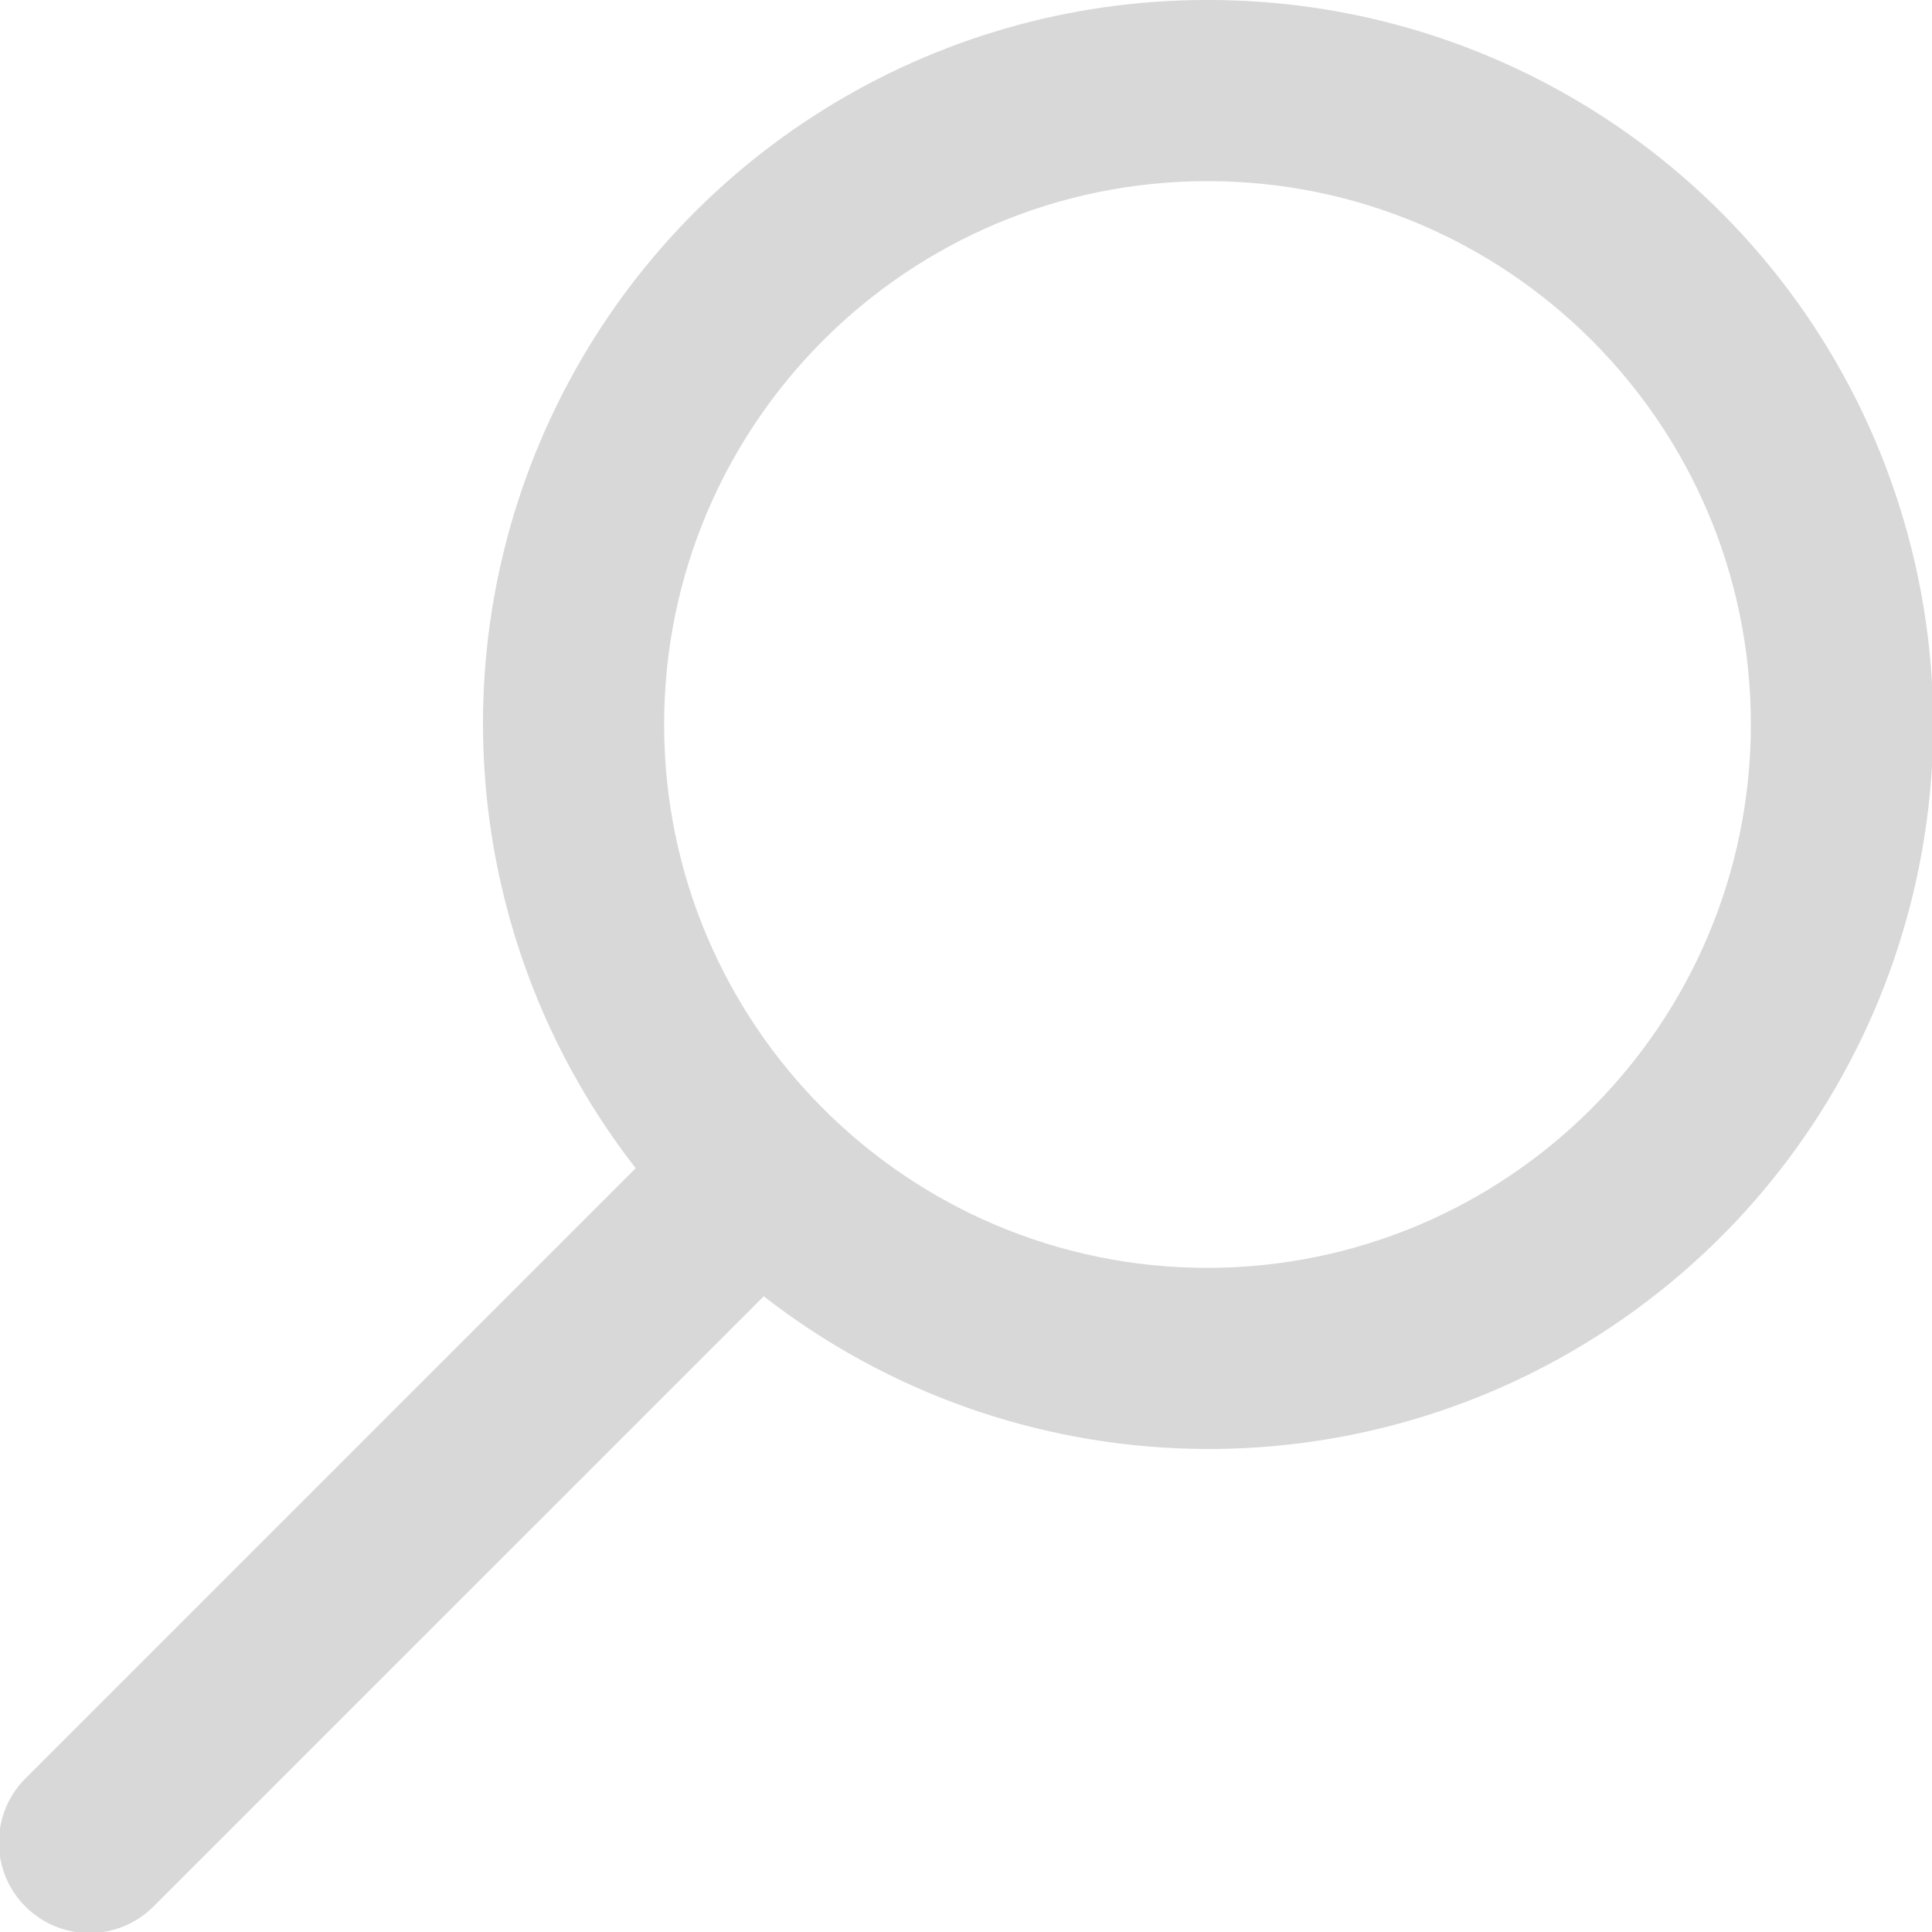
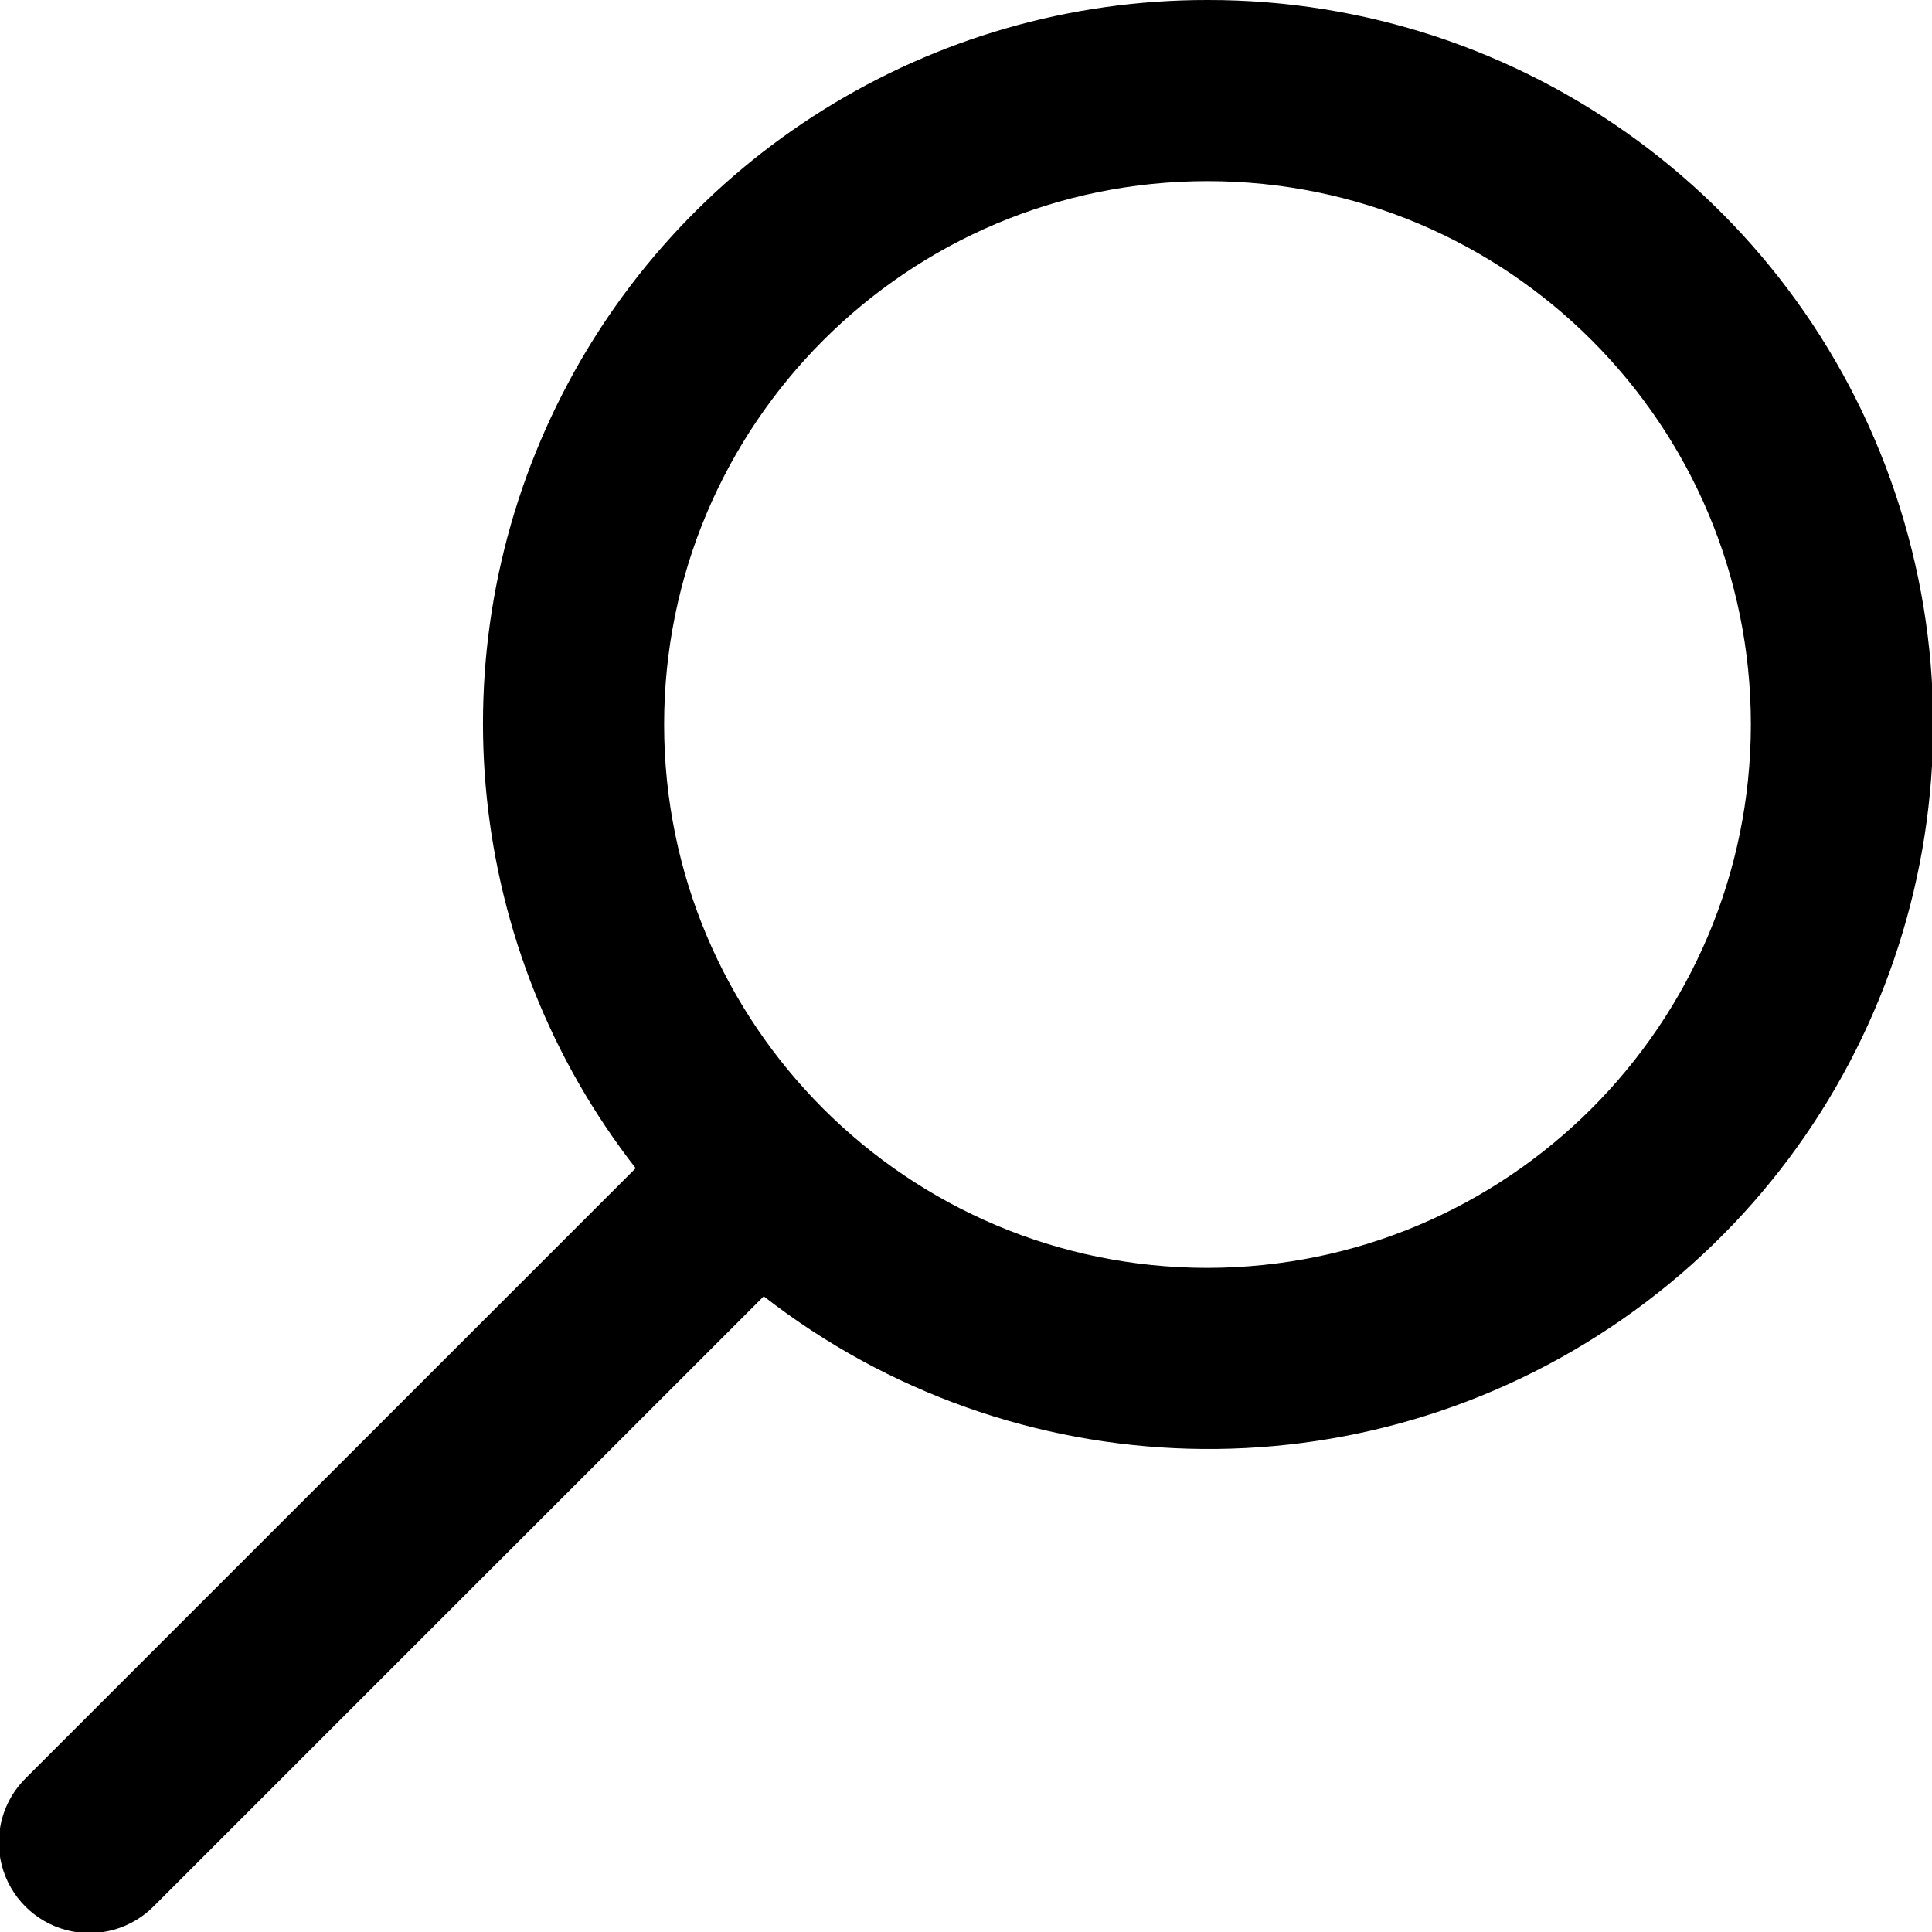
<svg xmlns="http://www.w3.org/2000/svg" width="32" height="32" viewBox="0 0 32 32">
-   <defs>
-     <style>
-       .cls-1 {
-         fill: #d8d8d8;
-         fill-rule: evenodd;
-       }
-     </style>
-   </defs>
  <path id="Search" class="cls-1" d="M76,457a11.985,11.985,0,0,0-9.471,19.349l-10.09,10.09a1.5,1.5,0,1,0,2.121,2.121l10.09-10.089A12,12,0,1,0,76,457Zm0,21a9,9,0,1,1,9-9A9.01,9.01,0,0,1,76,478Z" transform="translate(-56 -457)" />
</svg>
